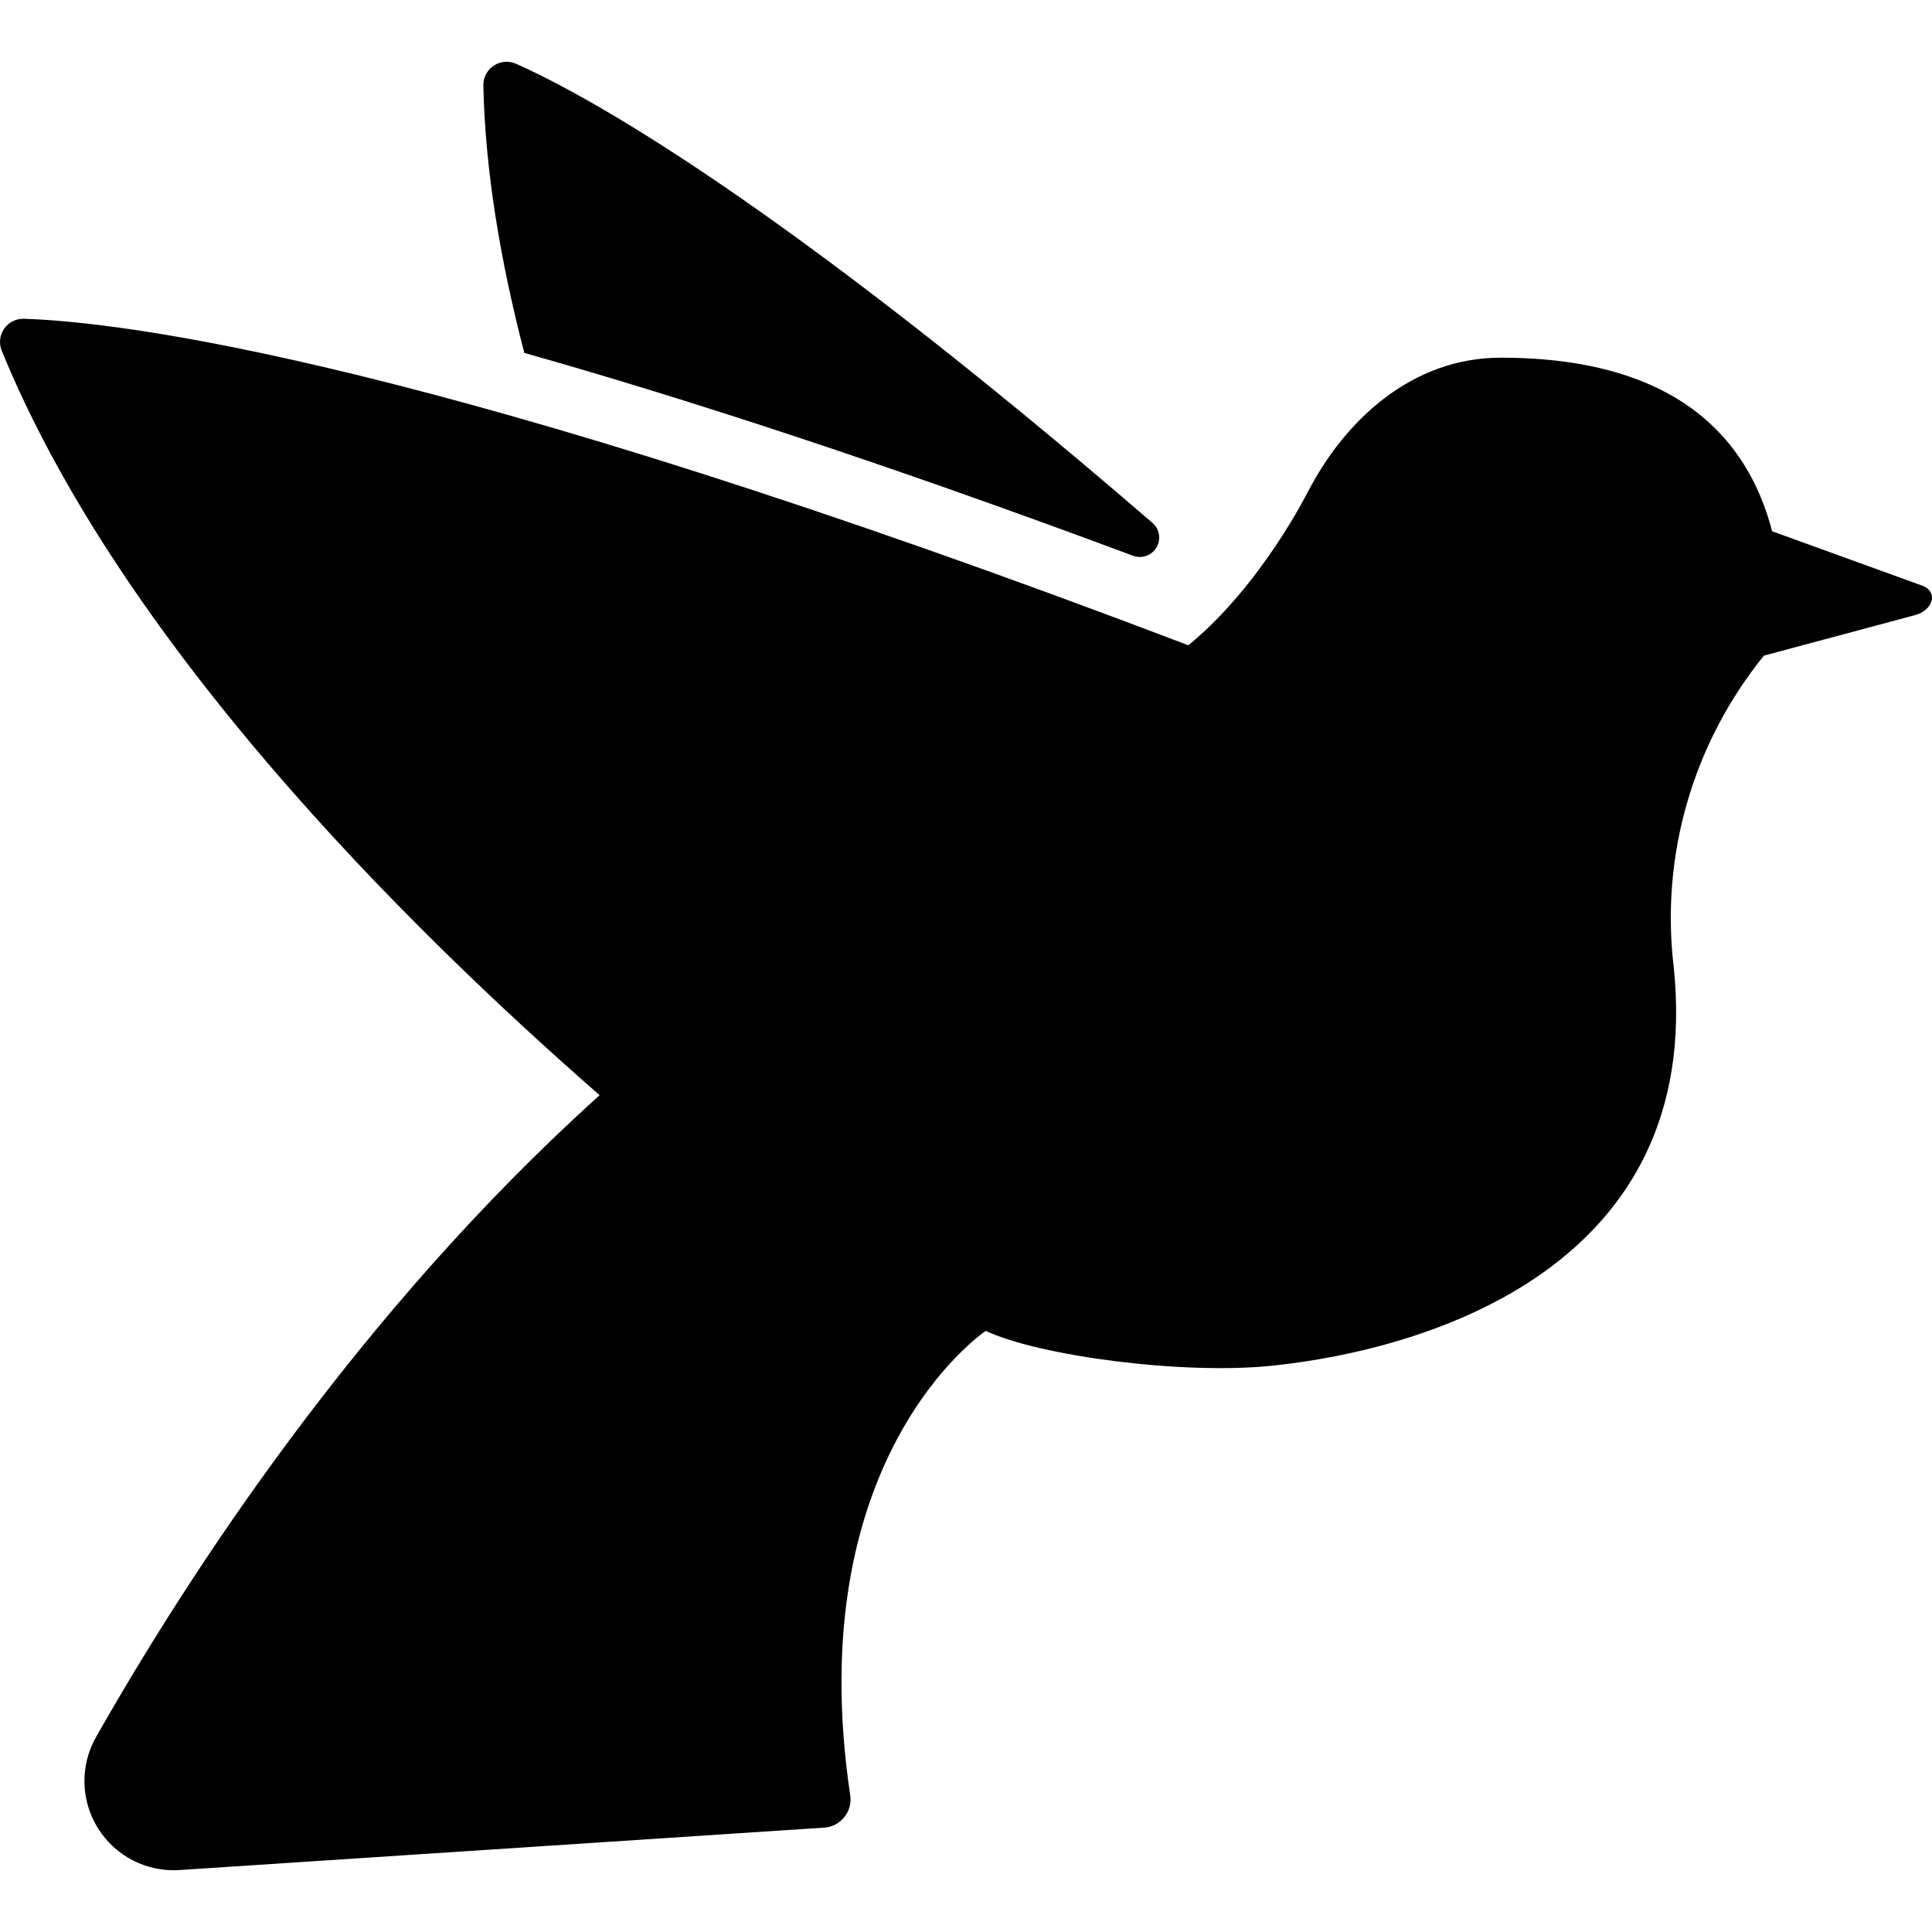
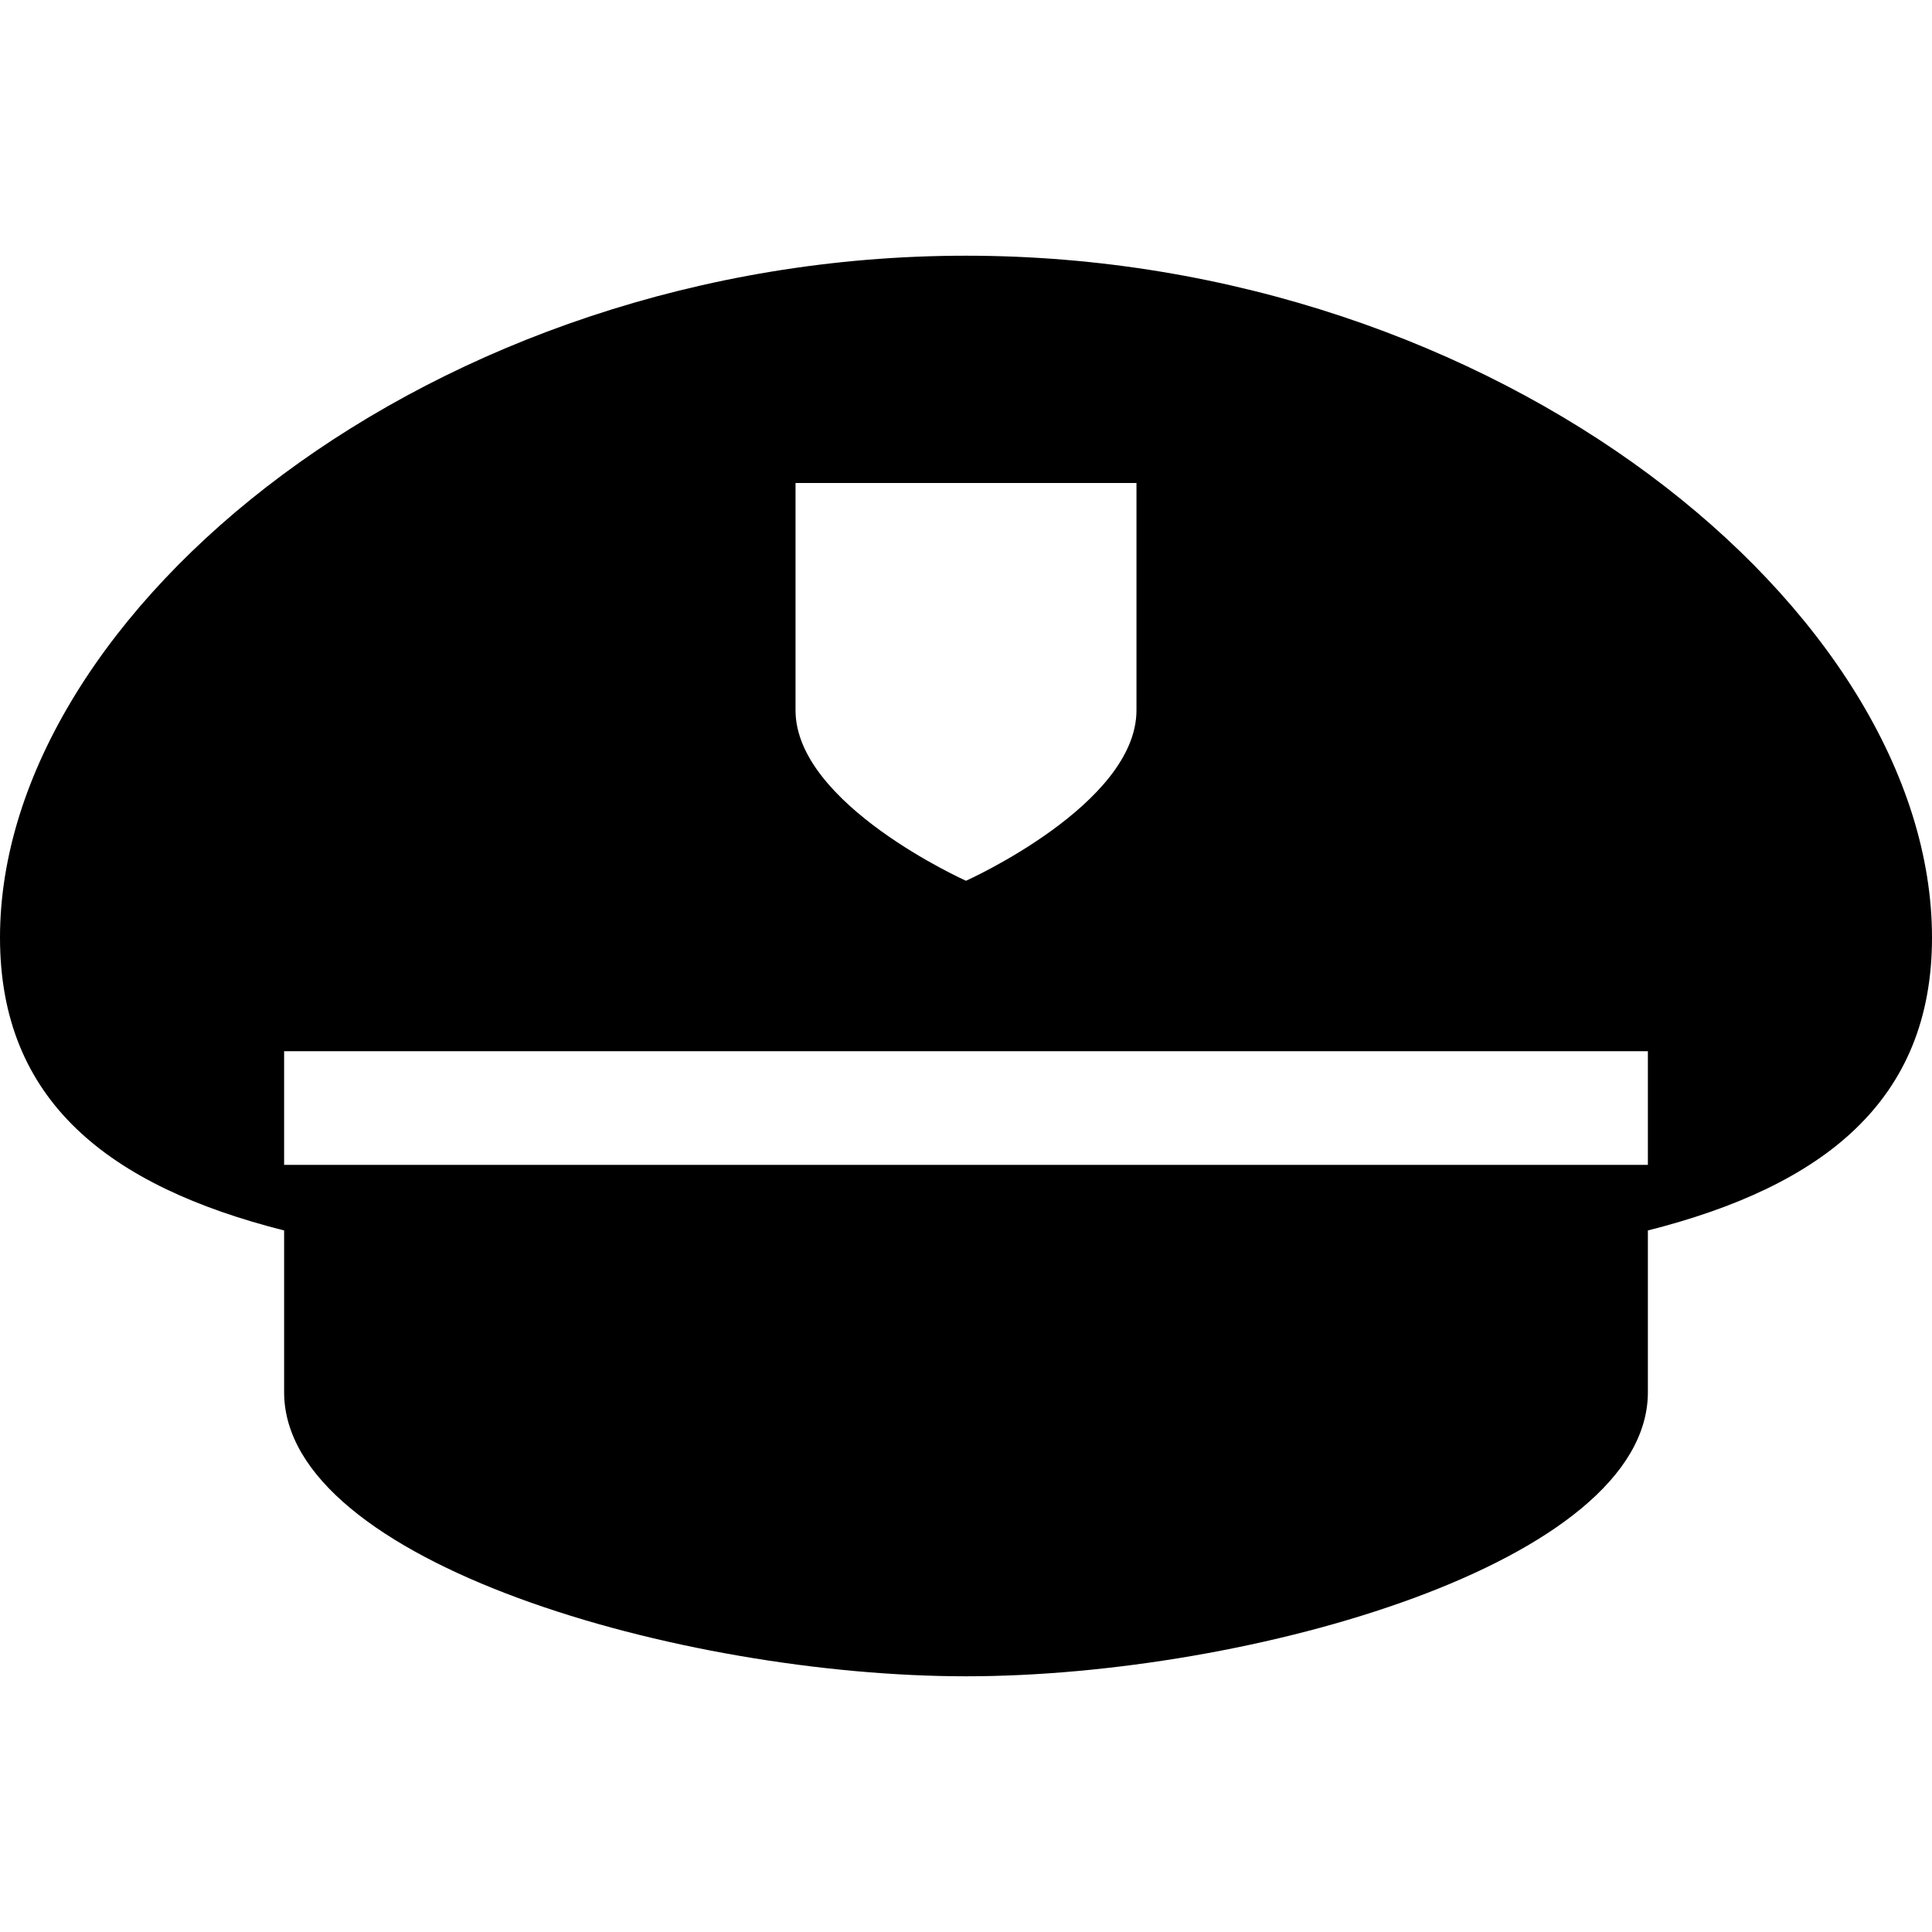
- <svg xmlns="http://www.w3.org/2000/svg" version="1.1" id="Capa_1" x="0px" y="0px" viewBox="0 0 490.901 490.901" style="enable-background:new 0 0 490.901 490.901;" xml:space="preserve">
-   <g>
-     <path d="M287.888,141.208c2.237,0.834,4.749-0.055,5.965-2.109c1.215-2.054,0.785-4.685-1.023-6.244   C197.399,50.557,148.923,24.099,131.106,16.198c-1.832-0.817-3.962-0.633-5.652,0.489c-1.688,1.114-2.675,3.016-2.642,5.03   c0.463,21.971,4.456,45.057,10.411,67.952C173.396,101.022,224.197,117.461,287.888,141.208z" />
-     <path d="M488.453,148.817l-38.178-13.829c-5.776-22.291-22.926-44.103-68.938-44.103c-22.465,0-39.466,15.683-48.987,34.04   l-0.018-0.006c0,0-11.86,23.888-30.375,39.039c-191.15-72.8-271.473-82.196-295.881-82.96c-0.061,0-0.124,0-0.189,0   c-1.913,0-3.727,0.939-4.841,2.533c-1.13,1.643-1.367,3.751-0.603,5.596c30.17,73.73,101.497,145.106,151.918,189.152   C90.874,333.629,47.394,400.817,24.388,441.405c-4.11,7.245-3.885,16.152,0.542,23.2c4.425,7.043,12.354,11.096,20.662,10.554   l163.83-10.779c2.004-0.127,3.852-1.099,5.095-2.65c1.274-1.561,1.814-3.572,1.515-5.549   c-12.739-85.527,33.434-117.329,34.435-118.016c13.598,6.384,50.148,11.243,72.982,8.83   c39.404-4.164,109.602-25.107,101.848-101.117c-3.457-28.489,4.888-57.067,22.908-79.293l38.485-10.318   c2.084-0.564,3.708-2.005,4.12-3.655C491.208,150.98,490.272,149.47,488.453,148.817z" />
+ <svg xmlns="http://www.w3.org/2000/svg" version="1.1" id="Layer_1" x="0px" y="0px" viewBox="0 0 340 340" style="enable-background:new 0 0 340 340;" xml:space="preserve">
+   <g id="XMLID_852_">
+     <g>
+       <path d="M170,45C76.111,45,0,107.656,0,165c0,28.735,19.115,43.73,50,51.541V245c0,30,70,50,120,50s120-20,120-50v-28.459    c30.885-7.811,50-22.806,50-51.541C340,107.656,263.889,45,170,45z M140,85h60v40c0,16.568-30,30-30,30s-30-13.432-30-30V85z     M290,205H50v-20h240V205z" />
+     </g>
  </g>
  <g>
</g>
  <g>
</g>
  <g>
</g>
  <g>
</g>
  <g>
</g>
  <g>
</g>
  <g>
</g>
  <g>
</g>
  <g>
</g>
  <g>
</g>
  <g>
</g>
  <g>
</g>
  <g>
</g>
  <g>
</g>
  <g>
</g>
</svg>
